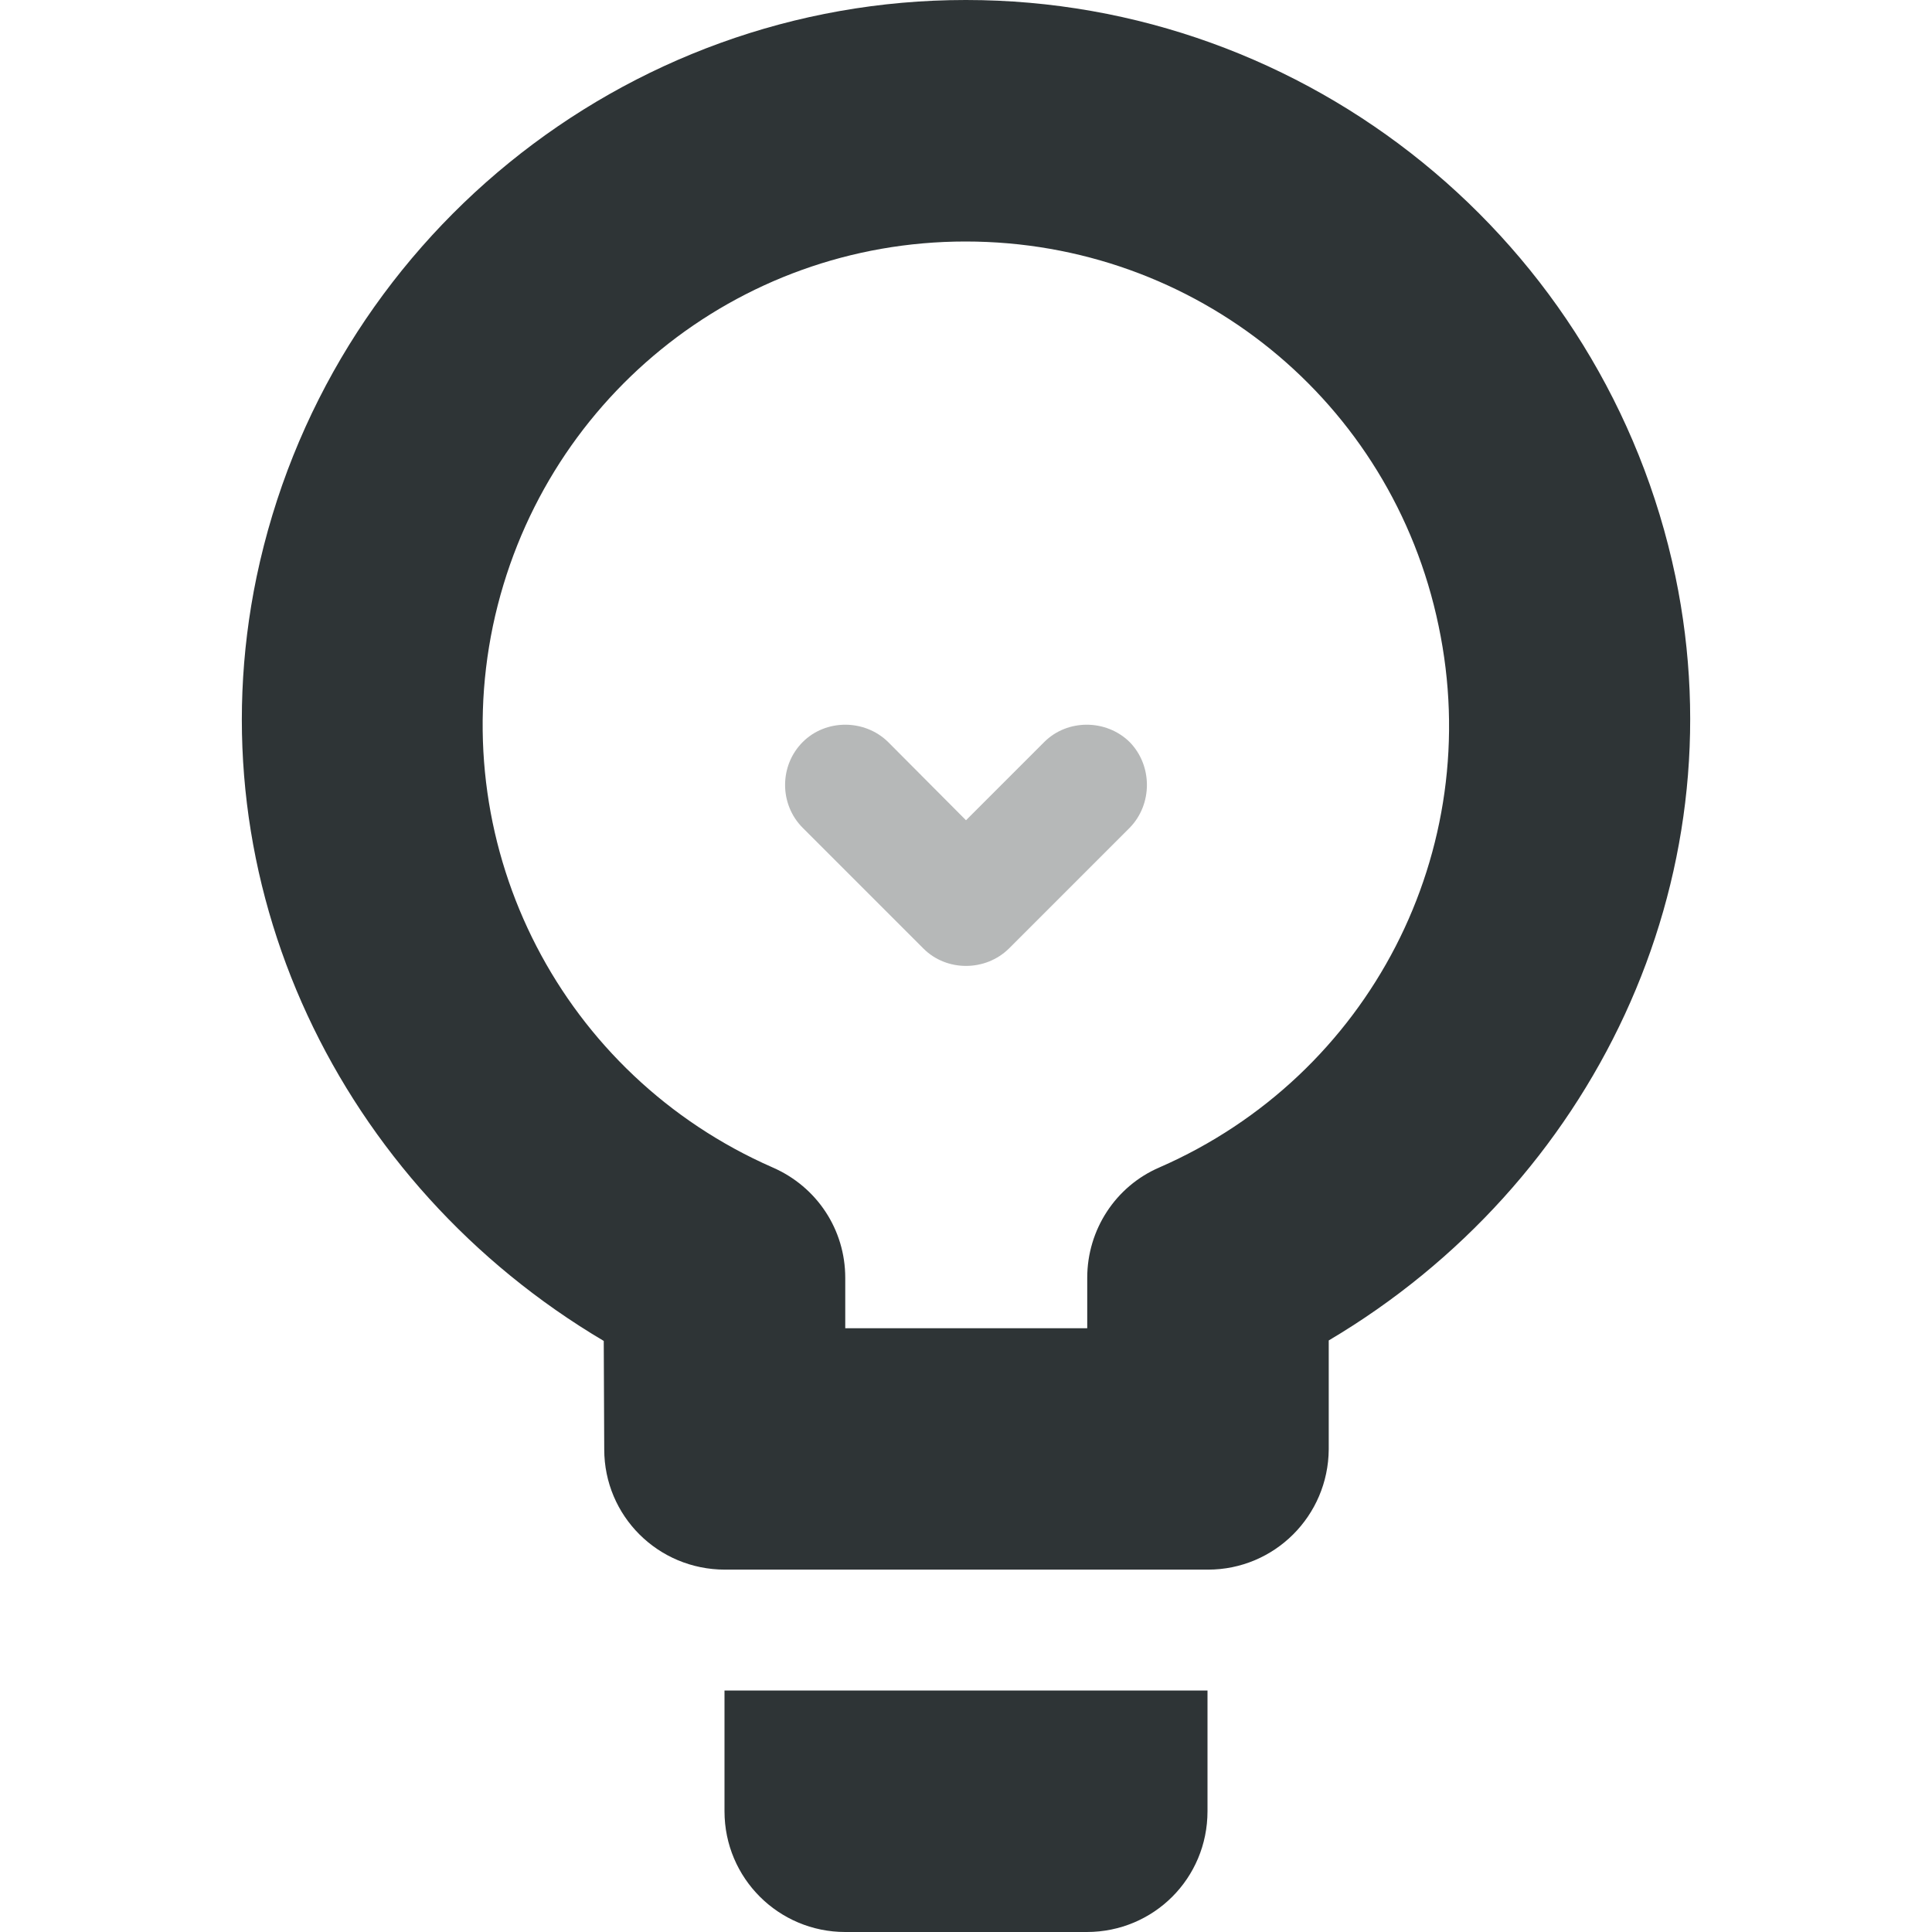
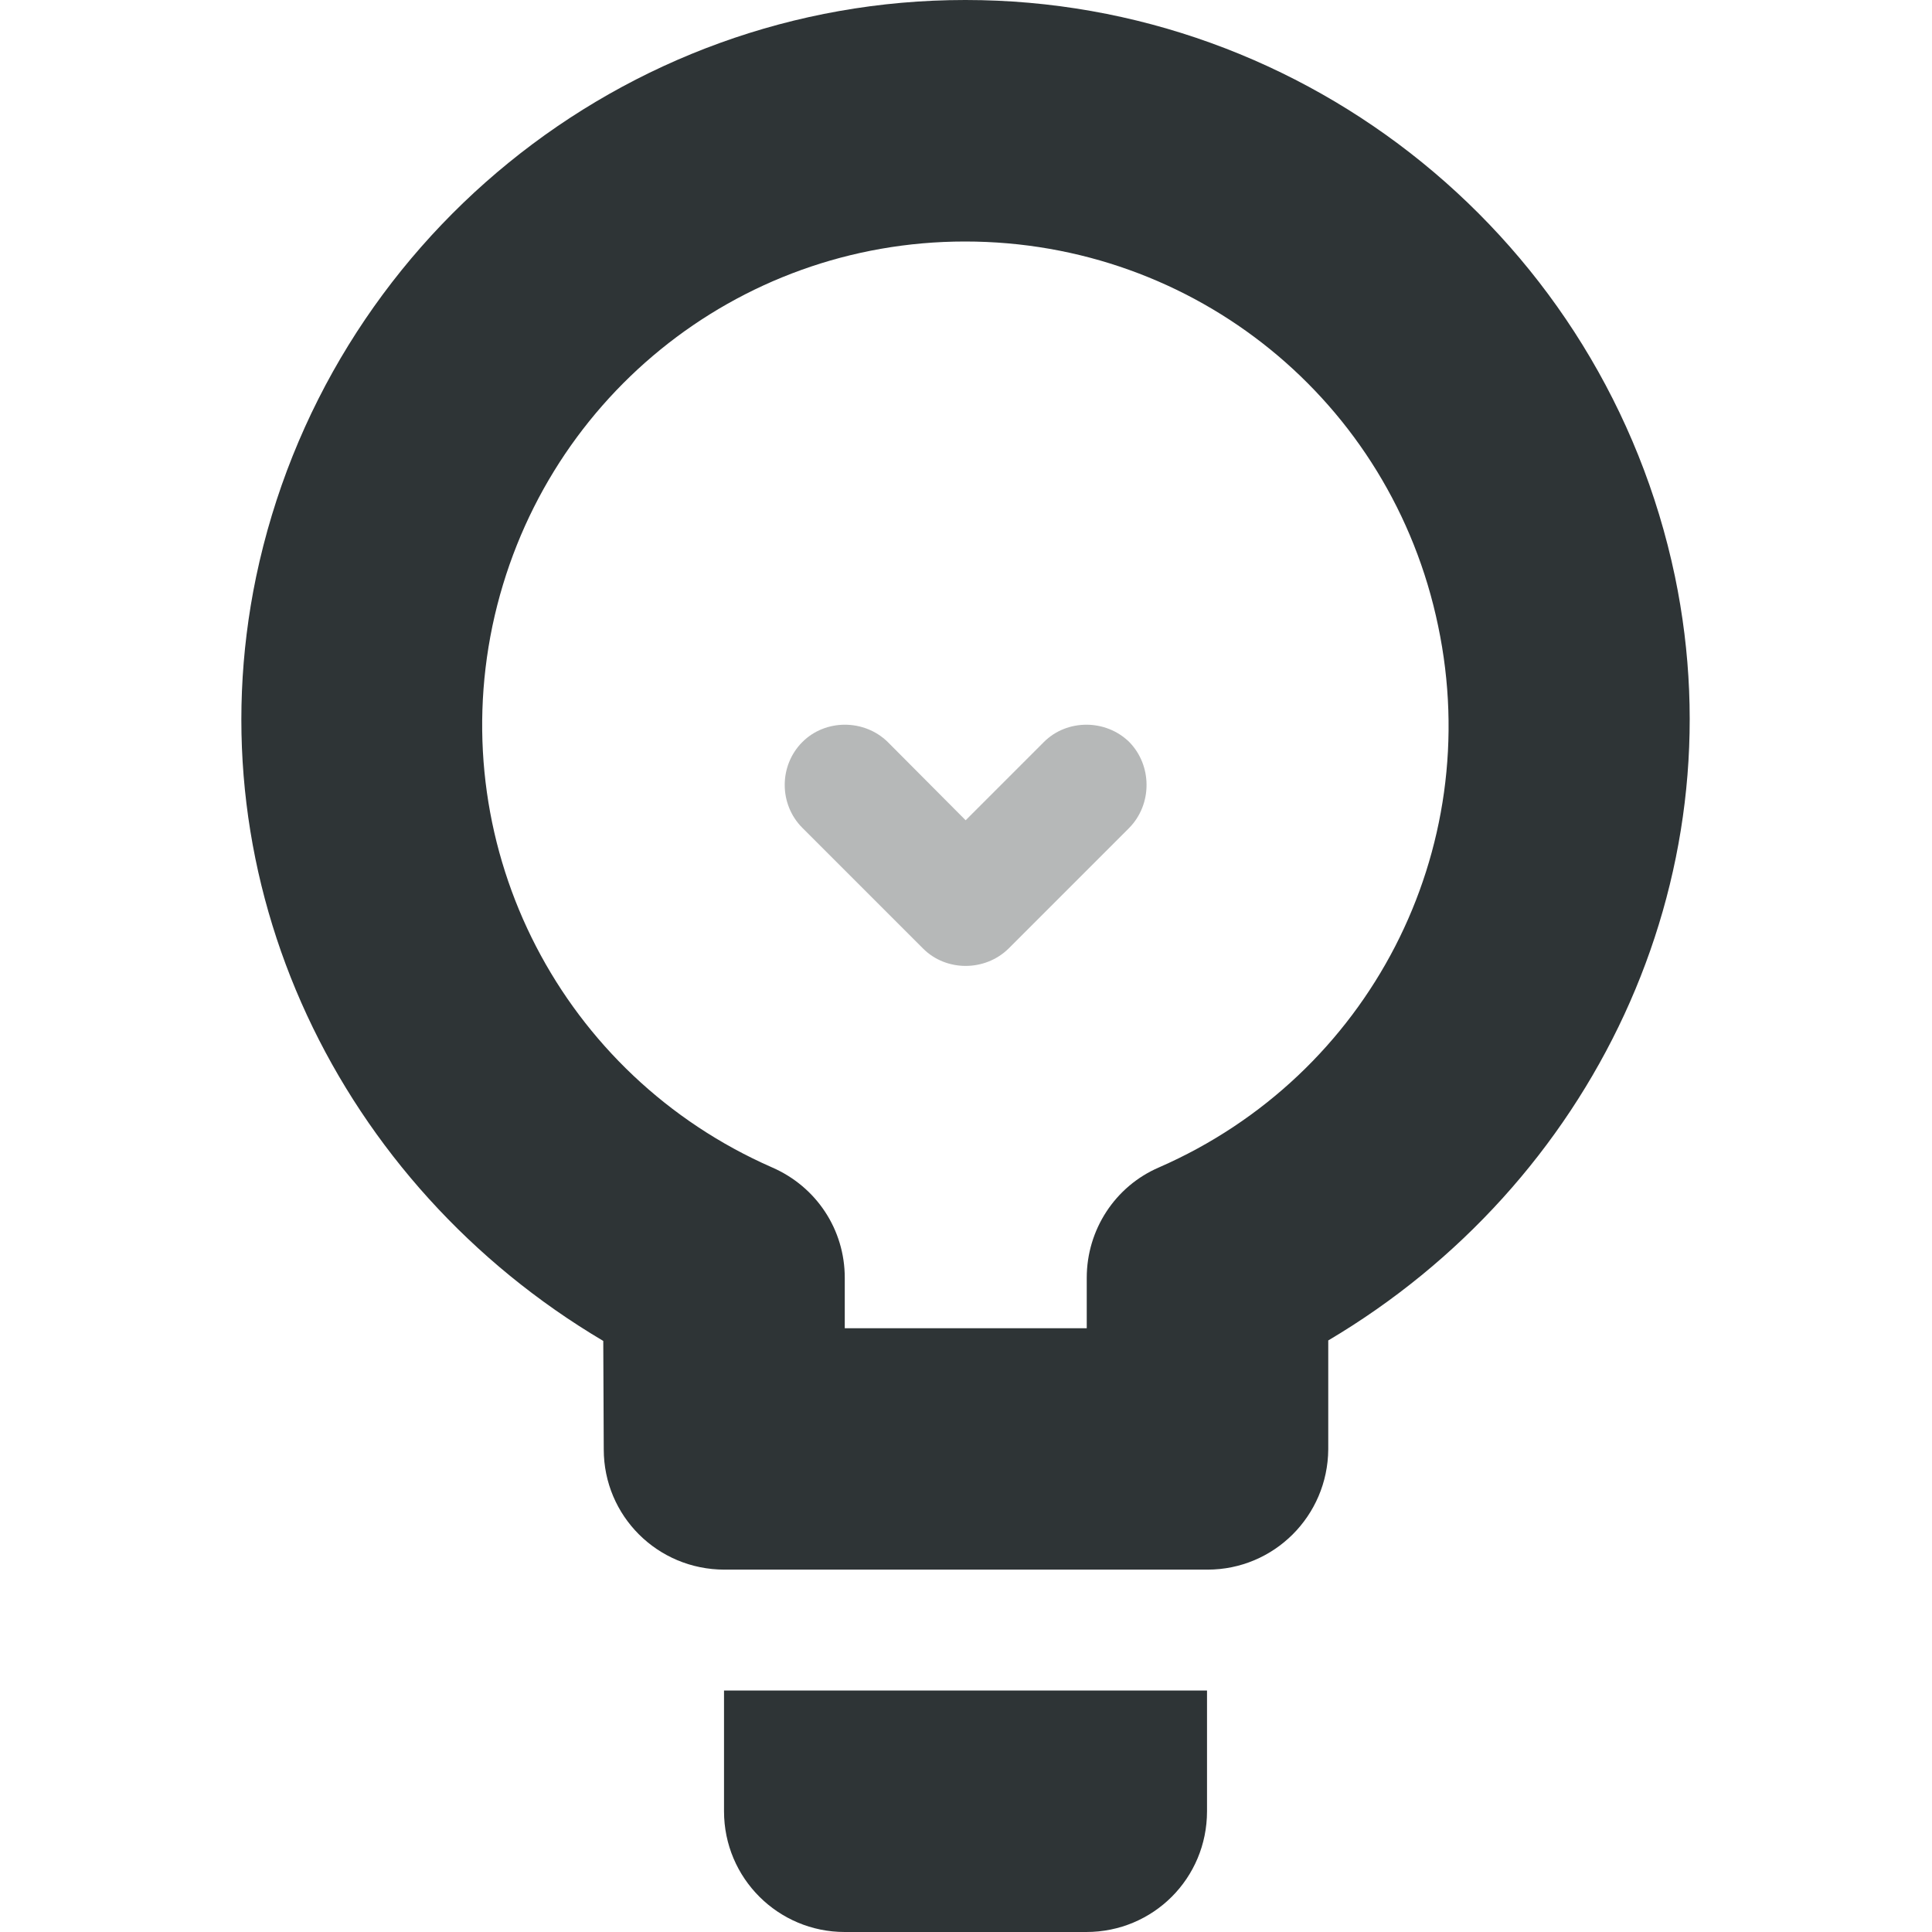
<svg xmlns="http://www.w3.org/2000/svg" height="16px" viewBox="0 0 16 16" width="16px">
  <g fill="#2e3436">
-     <path d="m 7.996 0 c -2.832 0 -5.289 2 -5.871 4.777 c -0.527 2.535 0.691 5.035 2.875 6.328 l 0.004 0.898 c 0 0.551 0.445 0.996 1 0.996 h 4 c 0.551 0 0.996 -0.445 1 -0.996 v -0.902 c 2.184 -1.293 3.398 -3.797 2.871 -6.328 c -0.582 -2.777 -3.043 -4.773 -5.875 -4.773 z m 0 2 c 1.902 0 3.531 1.32 3.918 3.184 c 0.391 1.859 -0.57 3.723 -2.312 4.484 c -0.363 0.156 -0.598 0.516 -0.598 0.914 v 0.418 h -2.004 v -0.418 c 0 -0.398 -0.234 -0.754 -0.602 -0.914 c -1.738 -0.762 -2.703 -2.625 -2.316 -4.484 c 0.391 -1.859 2.016 -3.184 3.914 -3.184 z m -1.996 12 v 1 c 0 0.555 0.449 1 1 1 h 2 c 0.555 0 1 -0.445 1 -1 v -1 z m 0 0" />
-     <path d="m 6.648 6.145 c -0.195 0.195 -0.195 0.516 0 0.711 l 1 1 c 0.191 0.191 0.512 0.191 0.707 0 l 1 -1 c 0.191 -0.195 0.191 -0.516 0 -0.711 c -0.195 -0.191 -0.516 -0.191 -0.707 0 l -0.648 0.648 l -0.645 -0.648 c -0.195 -0.191 -0.516 -0.191 -0.707 0 z m 0 0" fill-opacity="0.349" />
+     <path d="m 7.992 0 c -2.832 0 -5.289 2 -5.871 4.777 c -0.527 2.535 0.691 5.035 2.875 6.328 l 0.004 0.898 c 0 0.551 0.445 0.996 1 0.996 h 4 c 0.551 0 0.996 -0.445 1 -0.996 v -0.902 c 2.184 -1.293 3.398 -3.797 2.871 -6.328 c -0.582 -2.777 -3.043 -4.773 -5.875 -4.773 z m 0 2 c 1.902 0 3.531 1.32 3.918 3.184 c 0.391 1.859 -0.57 3.723 -2.312 4.484 c -0.363 0.156 -0.598 0.516 -0.598 0.914 v 0.418 h -2.004 v -0.418 c 0 -0.398 -0.234 -0.754 -0.602 -0.914 c -1.738 -0.762 -2.703 -2.625 -2.316 -4.484 c 0.391 -1.859 2.016 -3.184 3.914 -3.184 z m -1.996 12 v 1 c 0 0.555 0.449 1 1 1 h 2 c 0.555 0 1 -0.445 1 -1 v -1 z m 0 0" />
+     <path d="m 6.645 6.145 c -0.195 0.195 -0.195 0.516 0 0.711 l 1 1 c 0.191 0.191 0.512 0.191 0.707 0 l 1 -1 c 0.191 -0.195 0.191 -0.516 0 -0.711 c -0.195 -0.191 -0.516 -0.191 -0.707 0 l -0.648 0.648 l -0.645 -0.648 c -0.195 -0.191 -0.516 -0.191 -0.707 0 z m 0 0" fill-opacity="0.349" />
  </g>
</svg>
